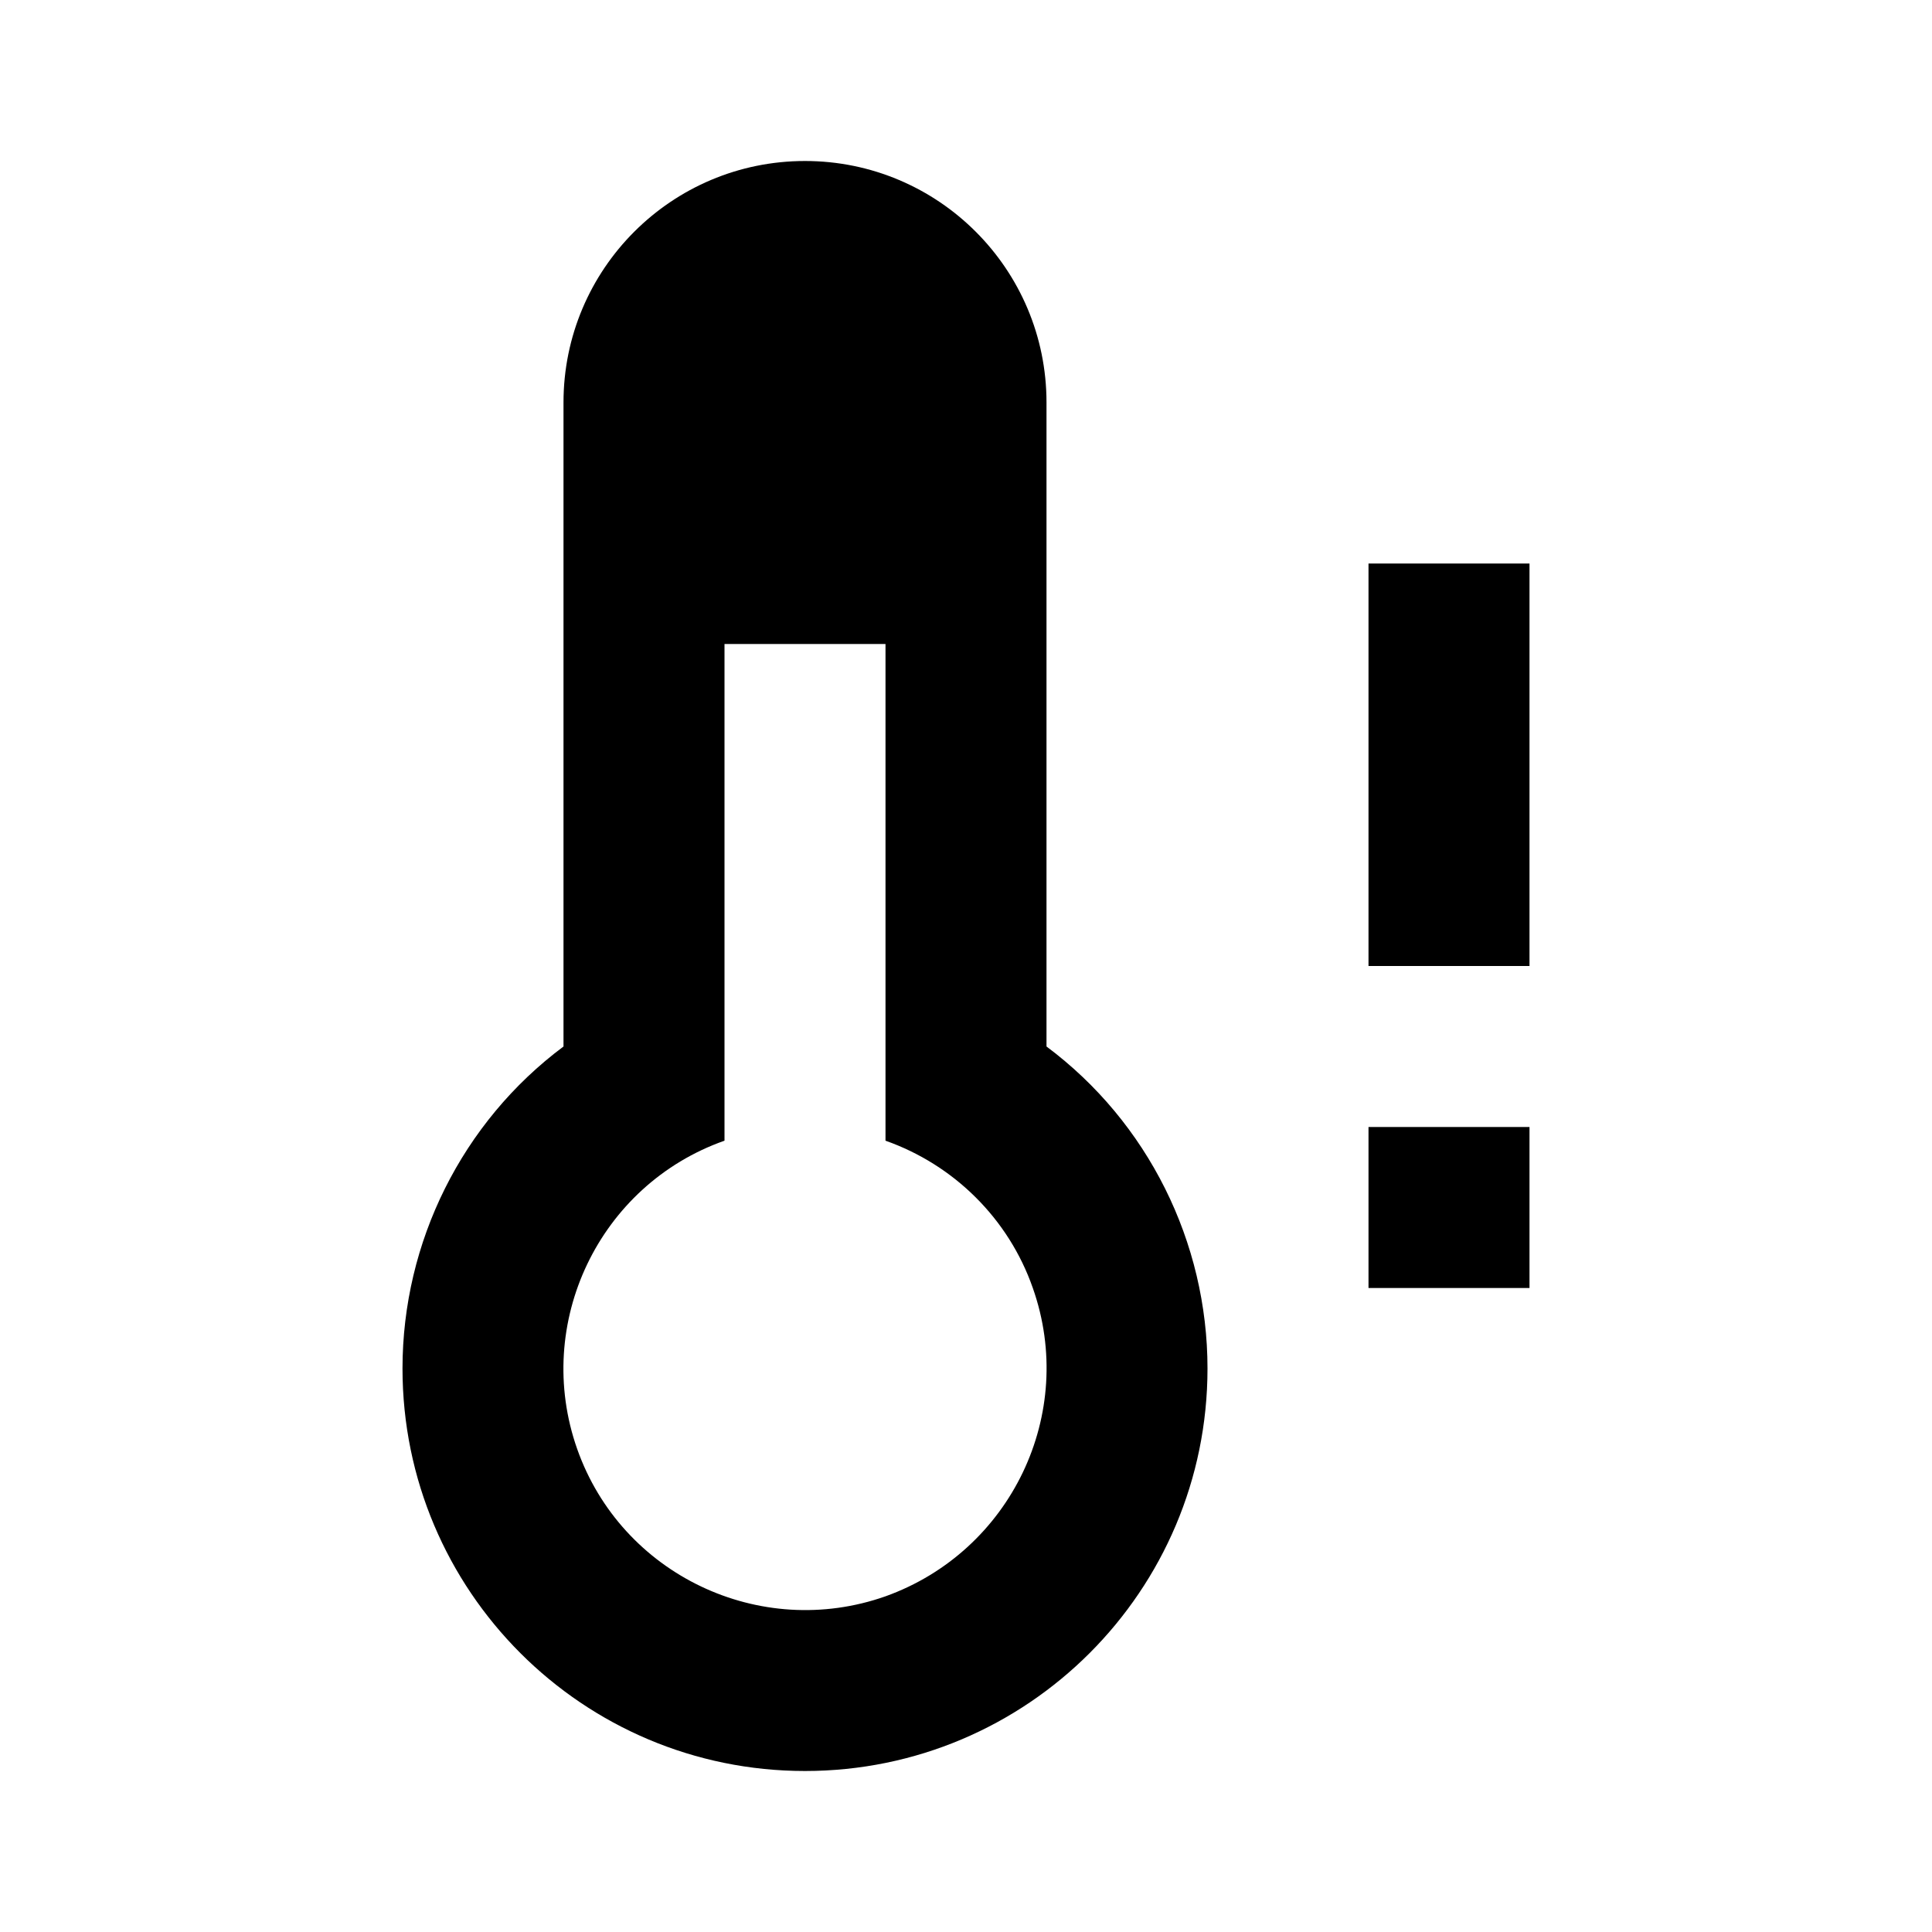
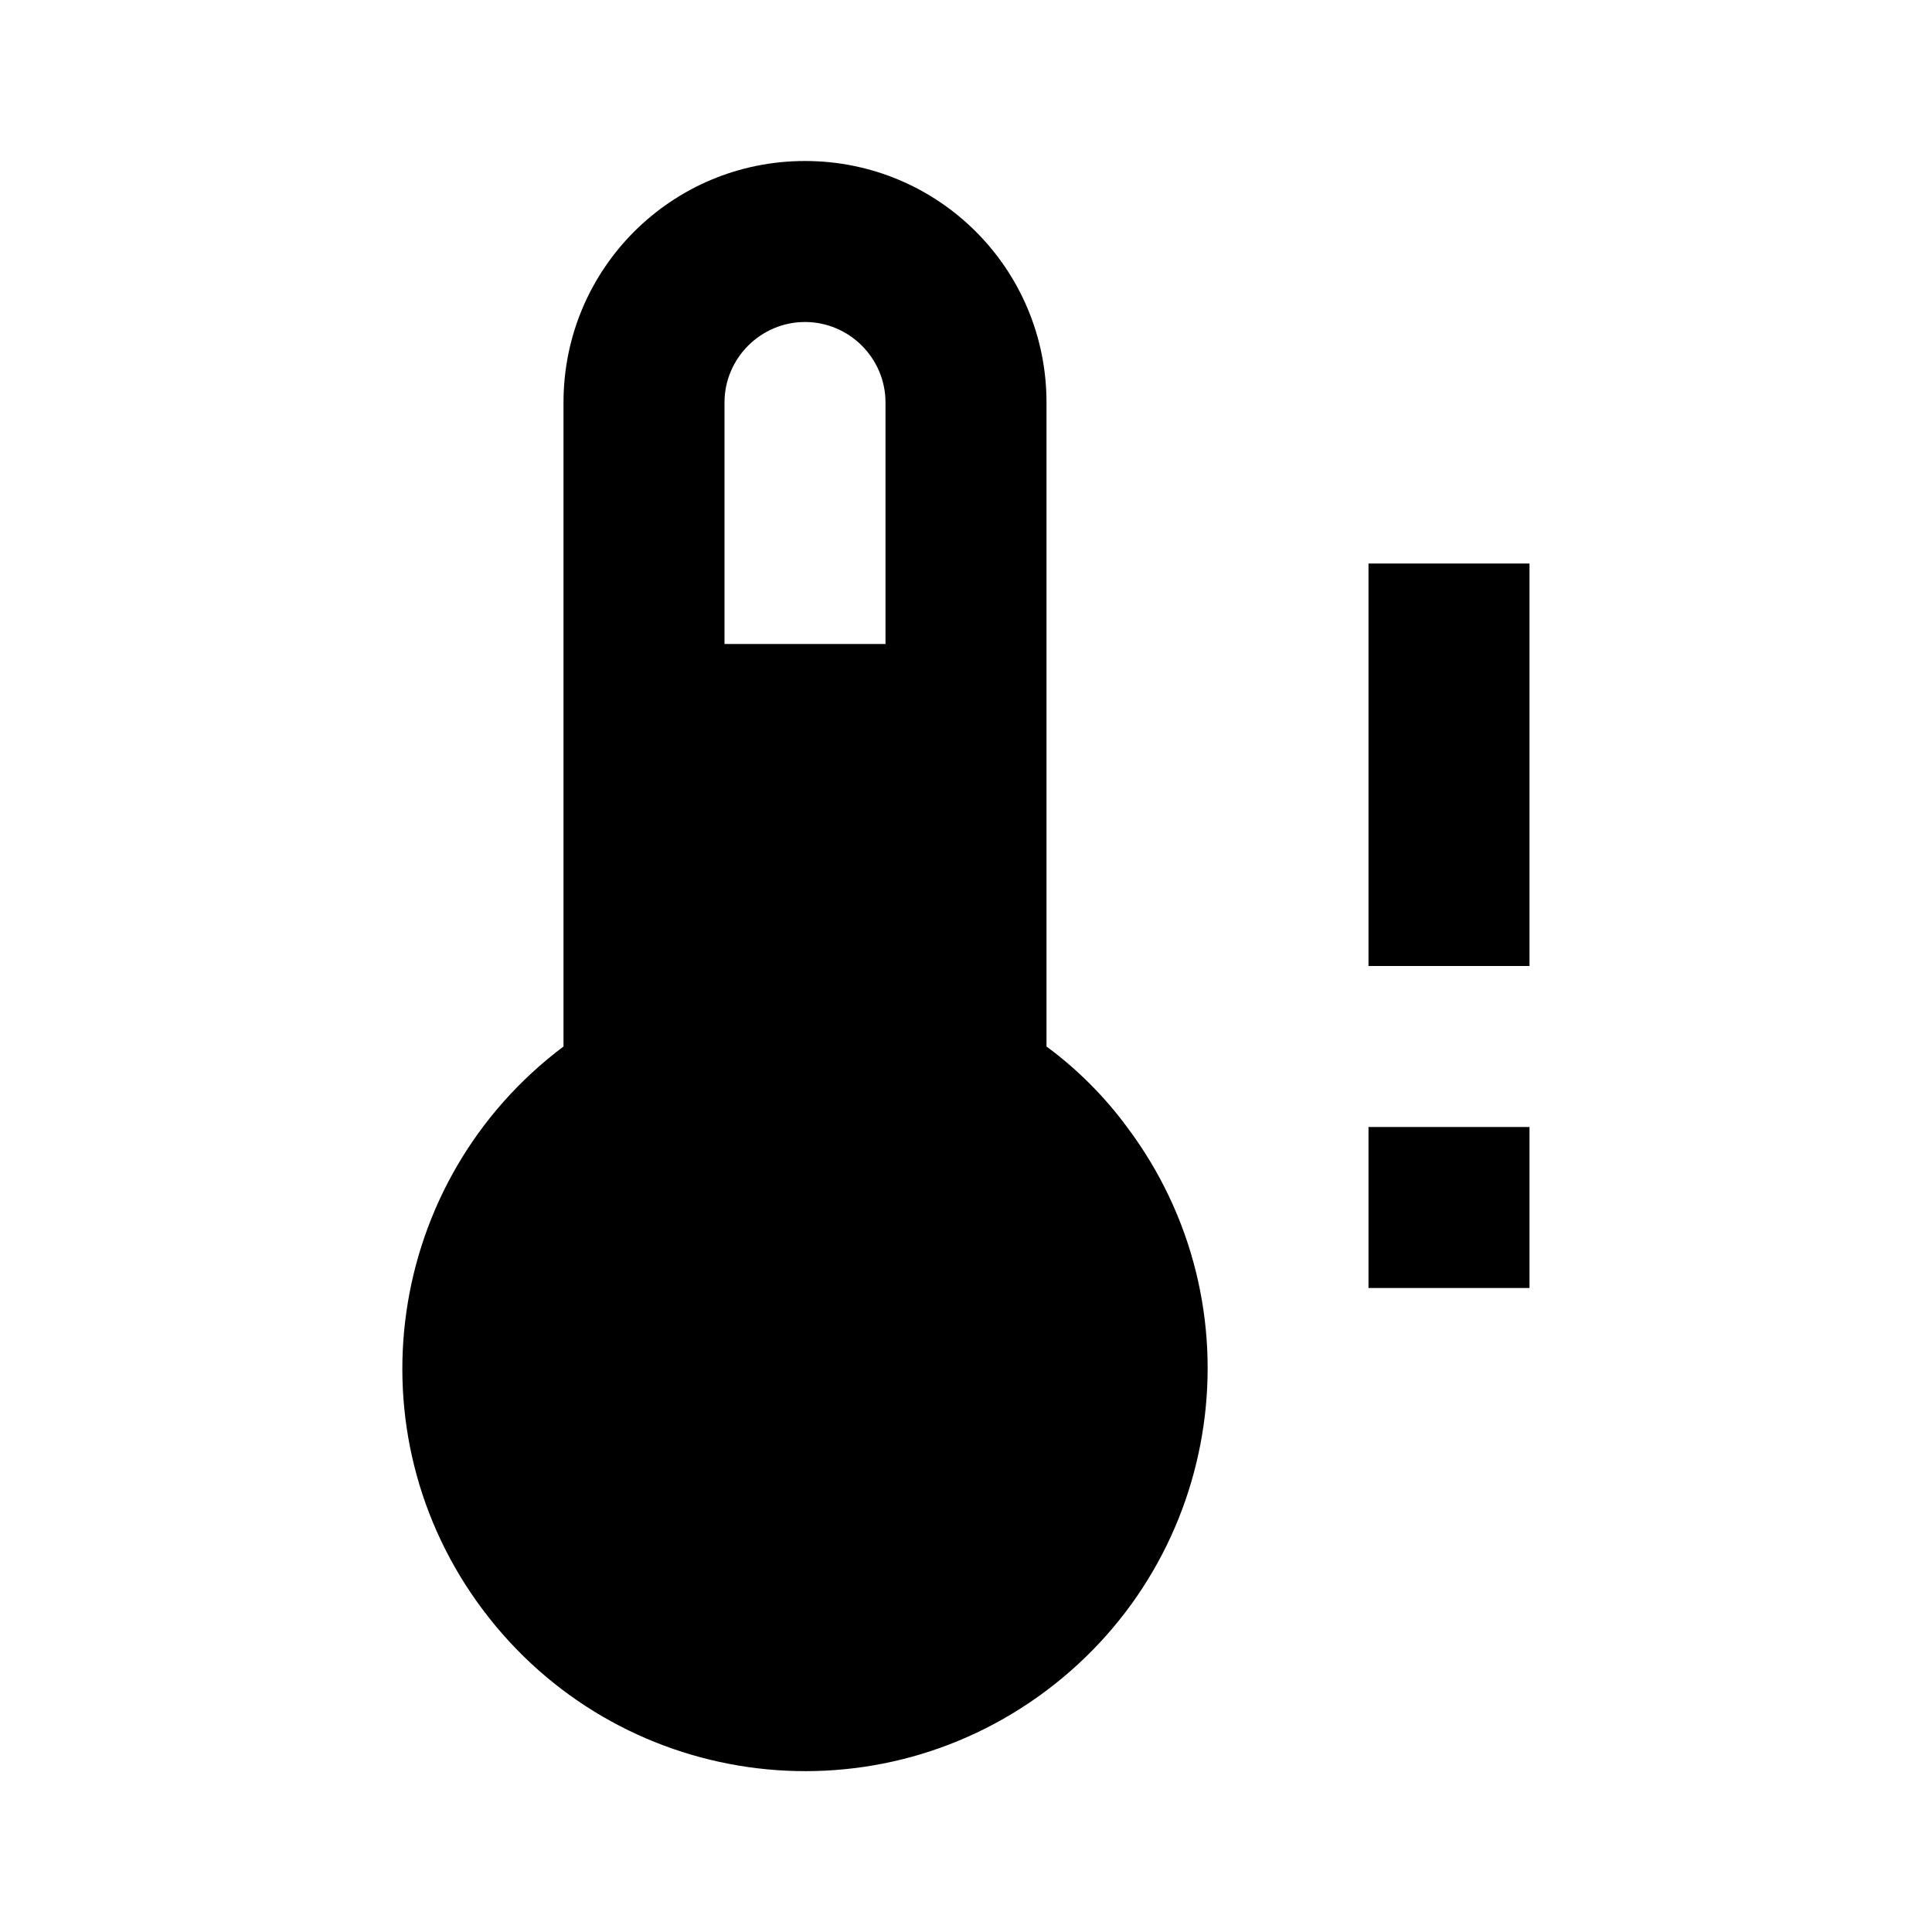
<svg xmlns="http://www.w3.org/2000/svg" version="1.1" id="mdi-thermometer-alert" width="24" height="24" viewBox="0 0 24 24">
-   <path d="M15,17A5,5 0 0,1 10,22A5,5 0 0,1 5,17C5,15.43 5.74,13.94 7,13V5A3,3 0 0,1 10,2A3,3 0 0,1 13,5V13C14.26,13.94 15,15.43 15,17M9,8V14.17C7.44,14.72 6.62,16.44 7.17,18C7.72,19.56 9.44,20.38 11,19.83C12.56,19.27 13.38,17.56 12.83,16C12.53,15.14 11.85,14.47 11,14.17V8H9M17,12V7H19V12H17M17,16V14H19V16H17Z" />
+   <path d="M17 12V7H19V12H17M17 16V14H19V16H17M13 13V5C13 3.34 11.66 2 10 2S7 3.34 7 5V13C4.79 14.66 4.34 17.79 6 20S10.79 22.66 13 21 15.66 16.21 14 14C13.72 13.62 13.38 13.28 13 13M10 4C10.55 4 11 4.45 11 5V8H9V5C9 4.45 9.45 4 10 4Z" />
</svg>
